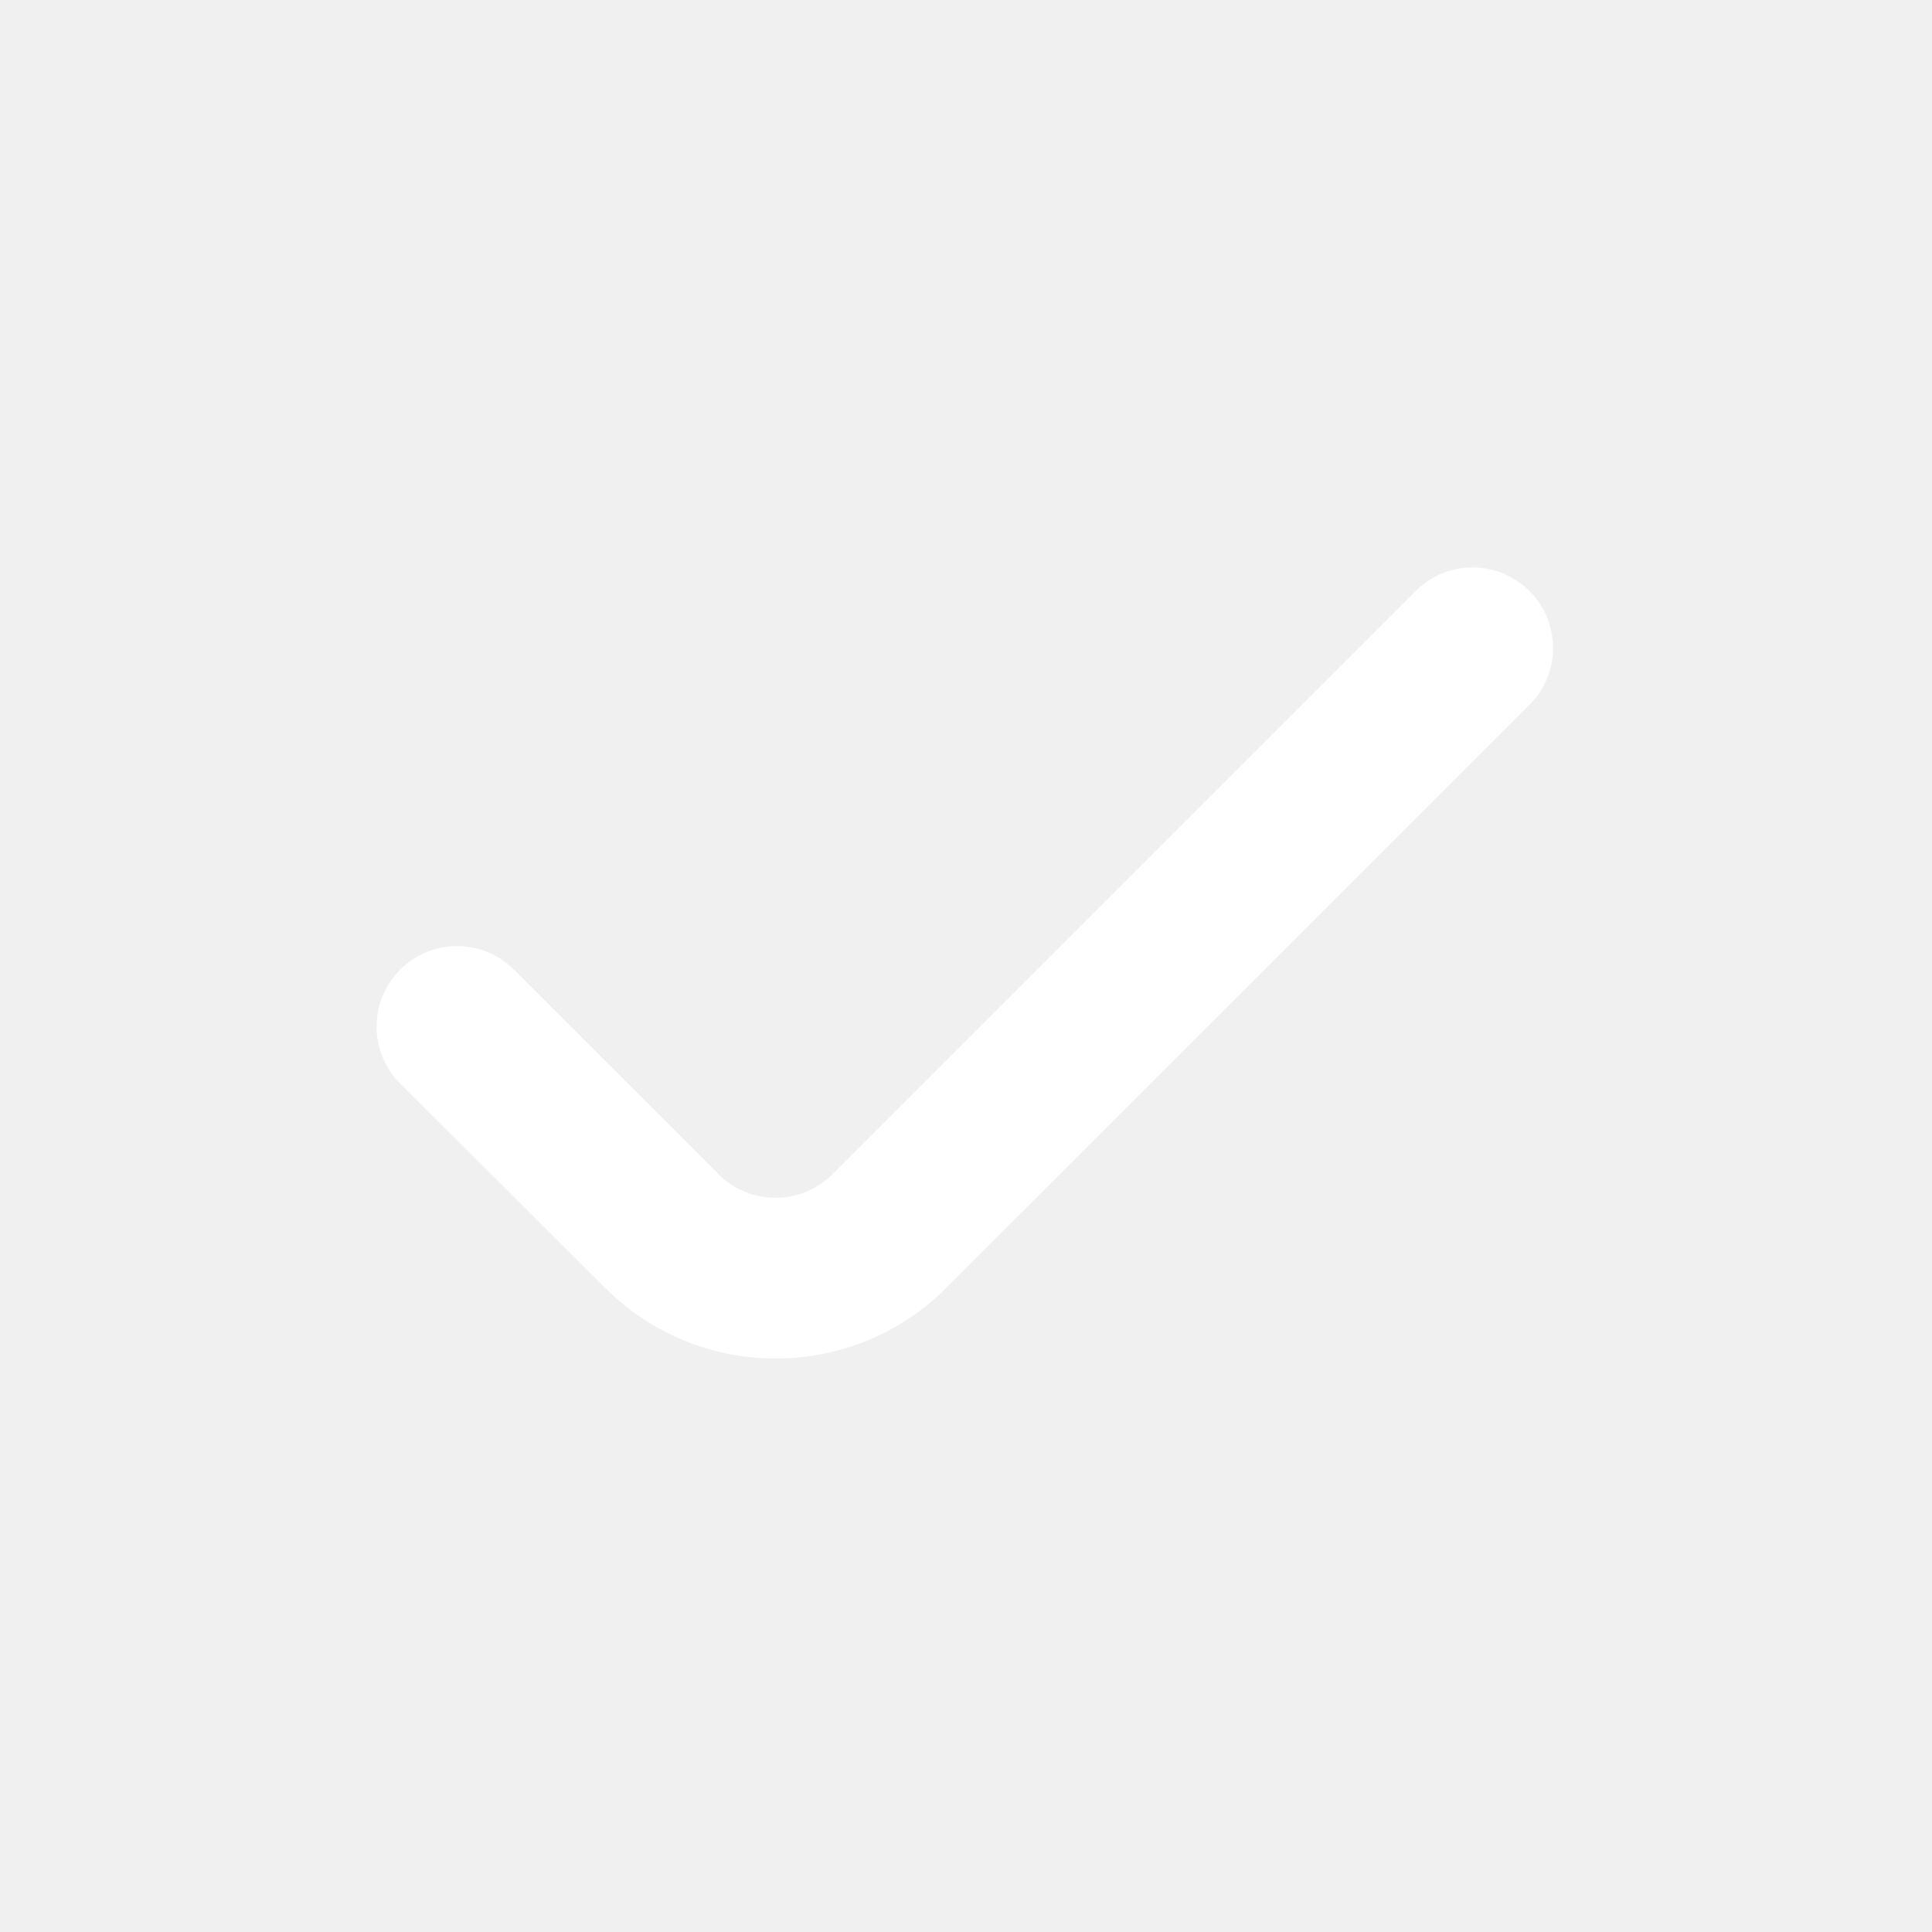
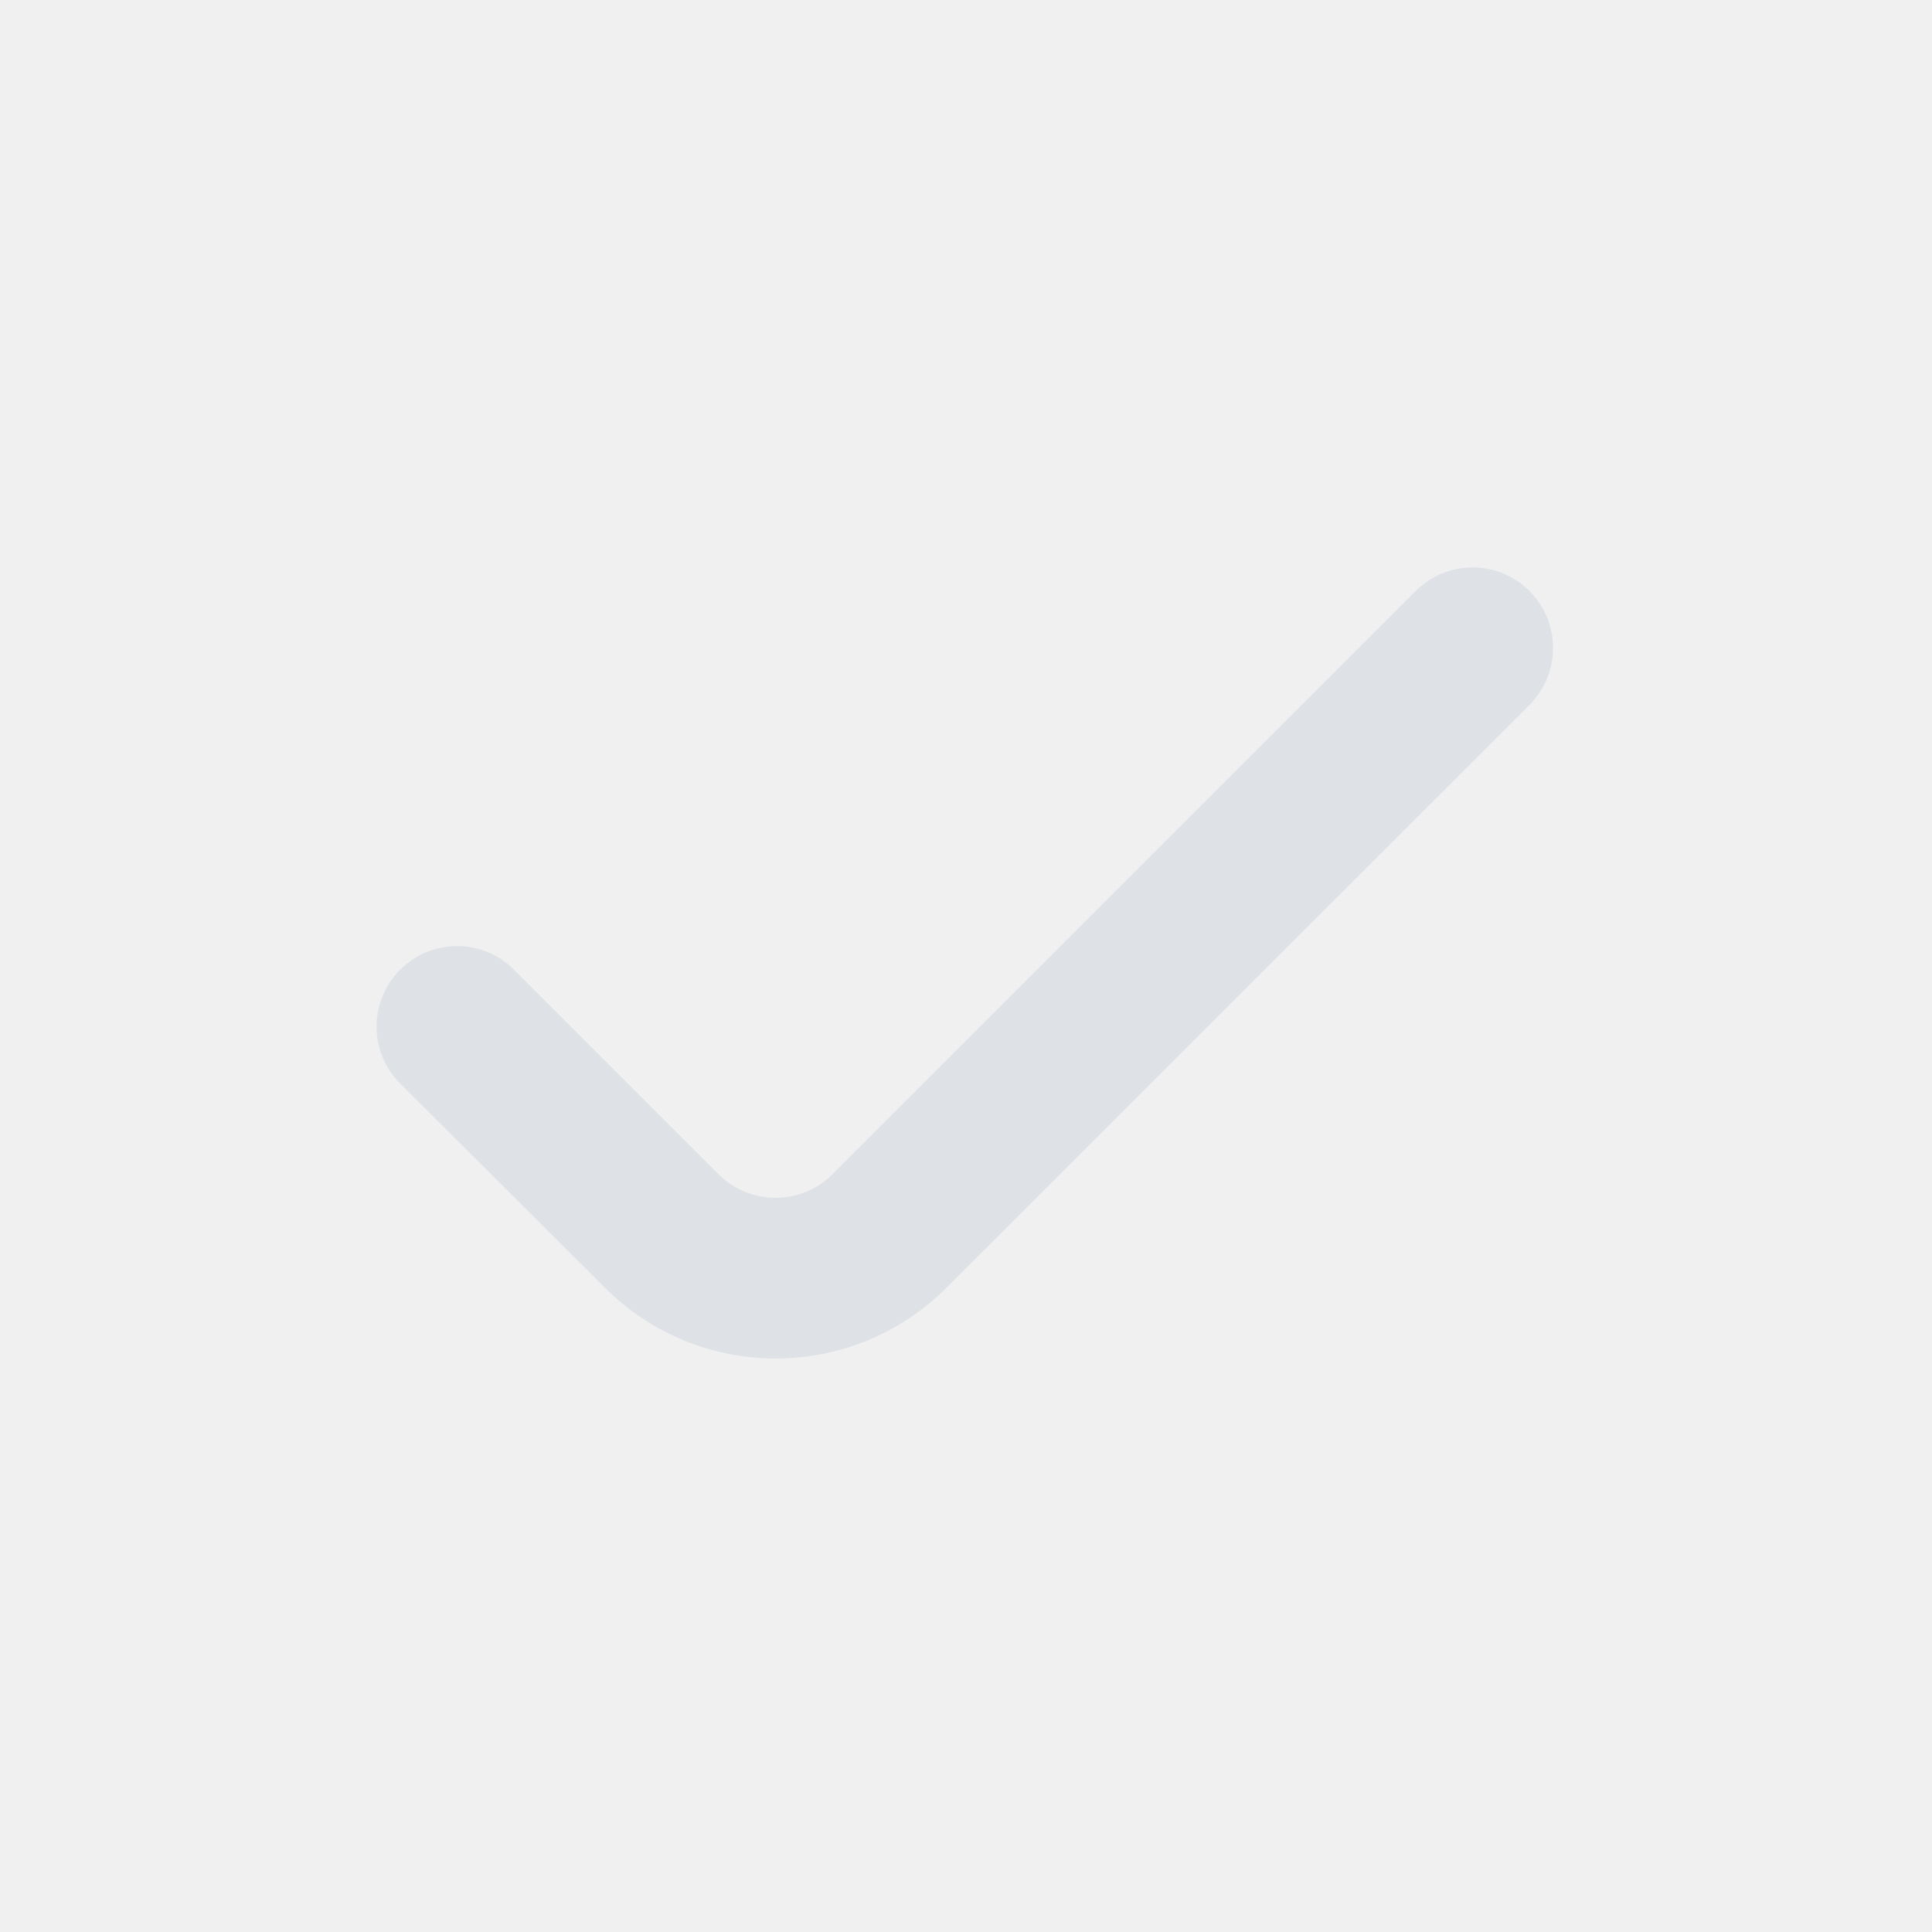
<svg xmlns="http://www.w3.org/2000/svg" viewBox="0 0 24 24" fill="none">
  <g id="SVGRepo_bgCarrier" stroke-width="0" />
  <g id="SVGRepo_tracerCarrier" stroke-linecap="round" stroke-linejoin="round" />
  <g id="SVGRepo_iconCarrier">
-     <path d="M19 7.342C18.61 6.951 17.976 6.951 17.586 7.342L10.341 14.587C9.95 14.977 9.317 14.977 8.926 14.587L6.385 12.046C5.995 11.655 5.361 11.655 4.971 12.046C4.58 12.436 4.58 13.069 4.971 13.46L7.518 16C8.69 17.169 10.587 17.168 11.757 15.997L19 8.756C19.39 8.366 19.39 7.732 19 7.342Z" fill="#FFFFFF" />
+     <path d="M19 7.342C18.61 6.951 17.976 6.951 17.586 7.342L10.341 14.587C9.95 14.977 9.317 14.977 8.926 14.587L6.385 12.046C5.995 11.655 5.361 11.655 4.971 12.046C4.58 12.436 4.58 13.069 4.971 13.46L7.518 16C8.69 17.169 10.587 17.168 11.757 15.997L19 8.756C19.39 8.366 19.39 7.732 19 7.342Z" fill="#dee2e6" />
  </g>
</svg>
